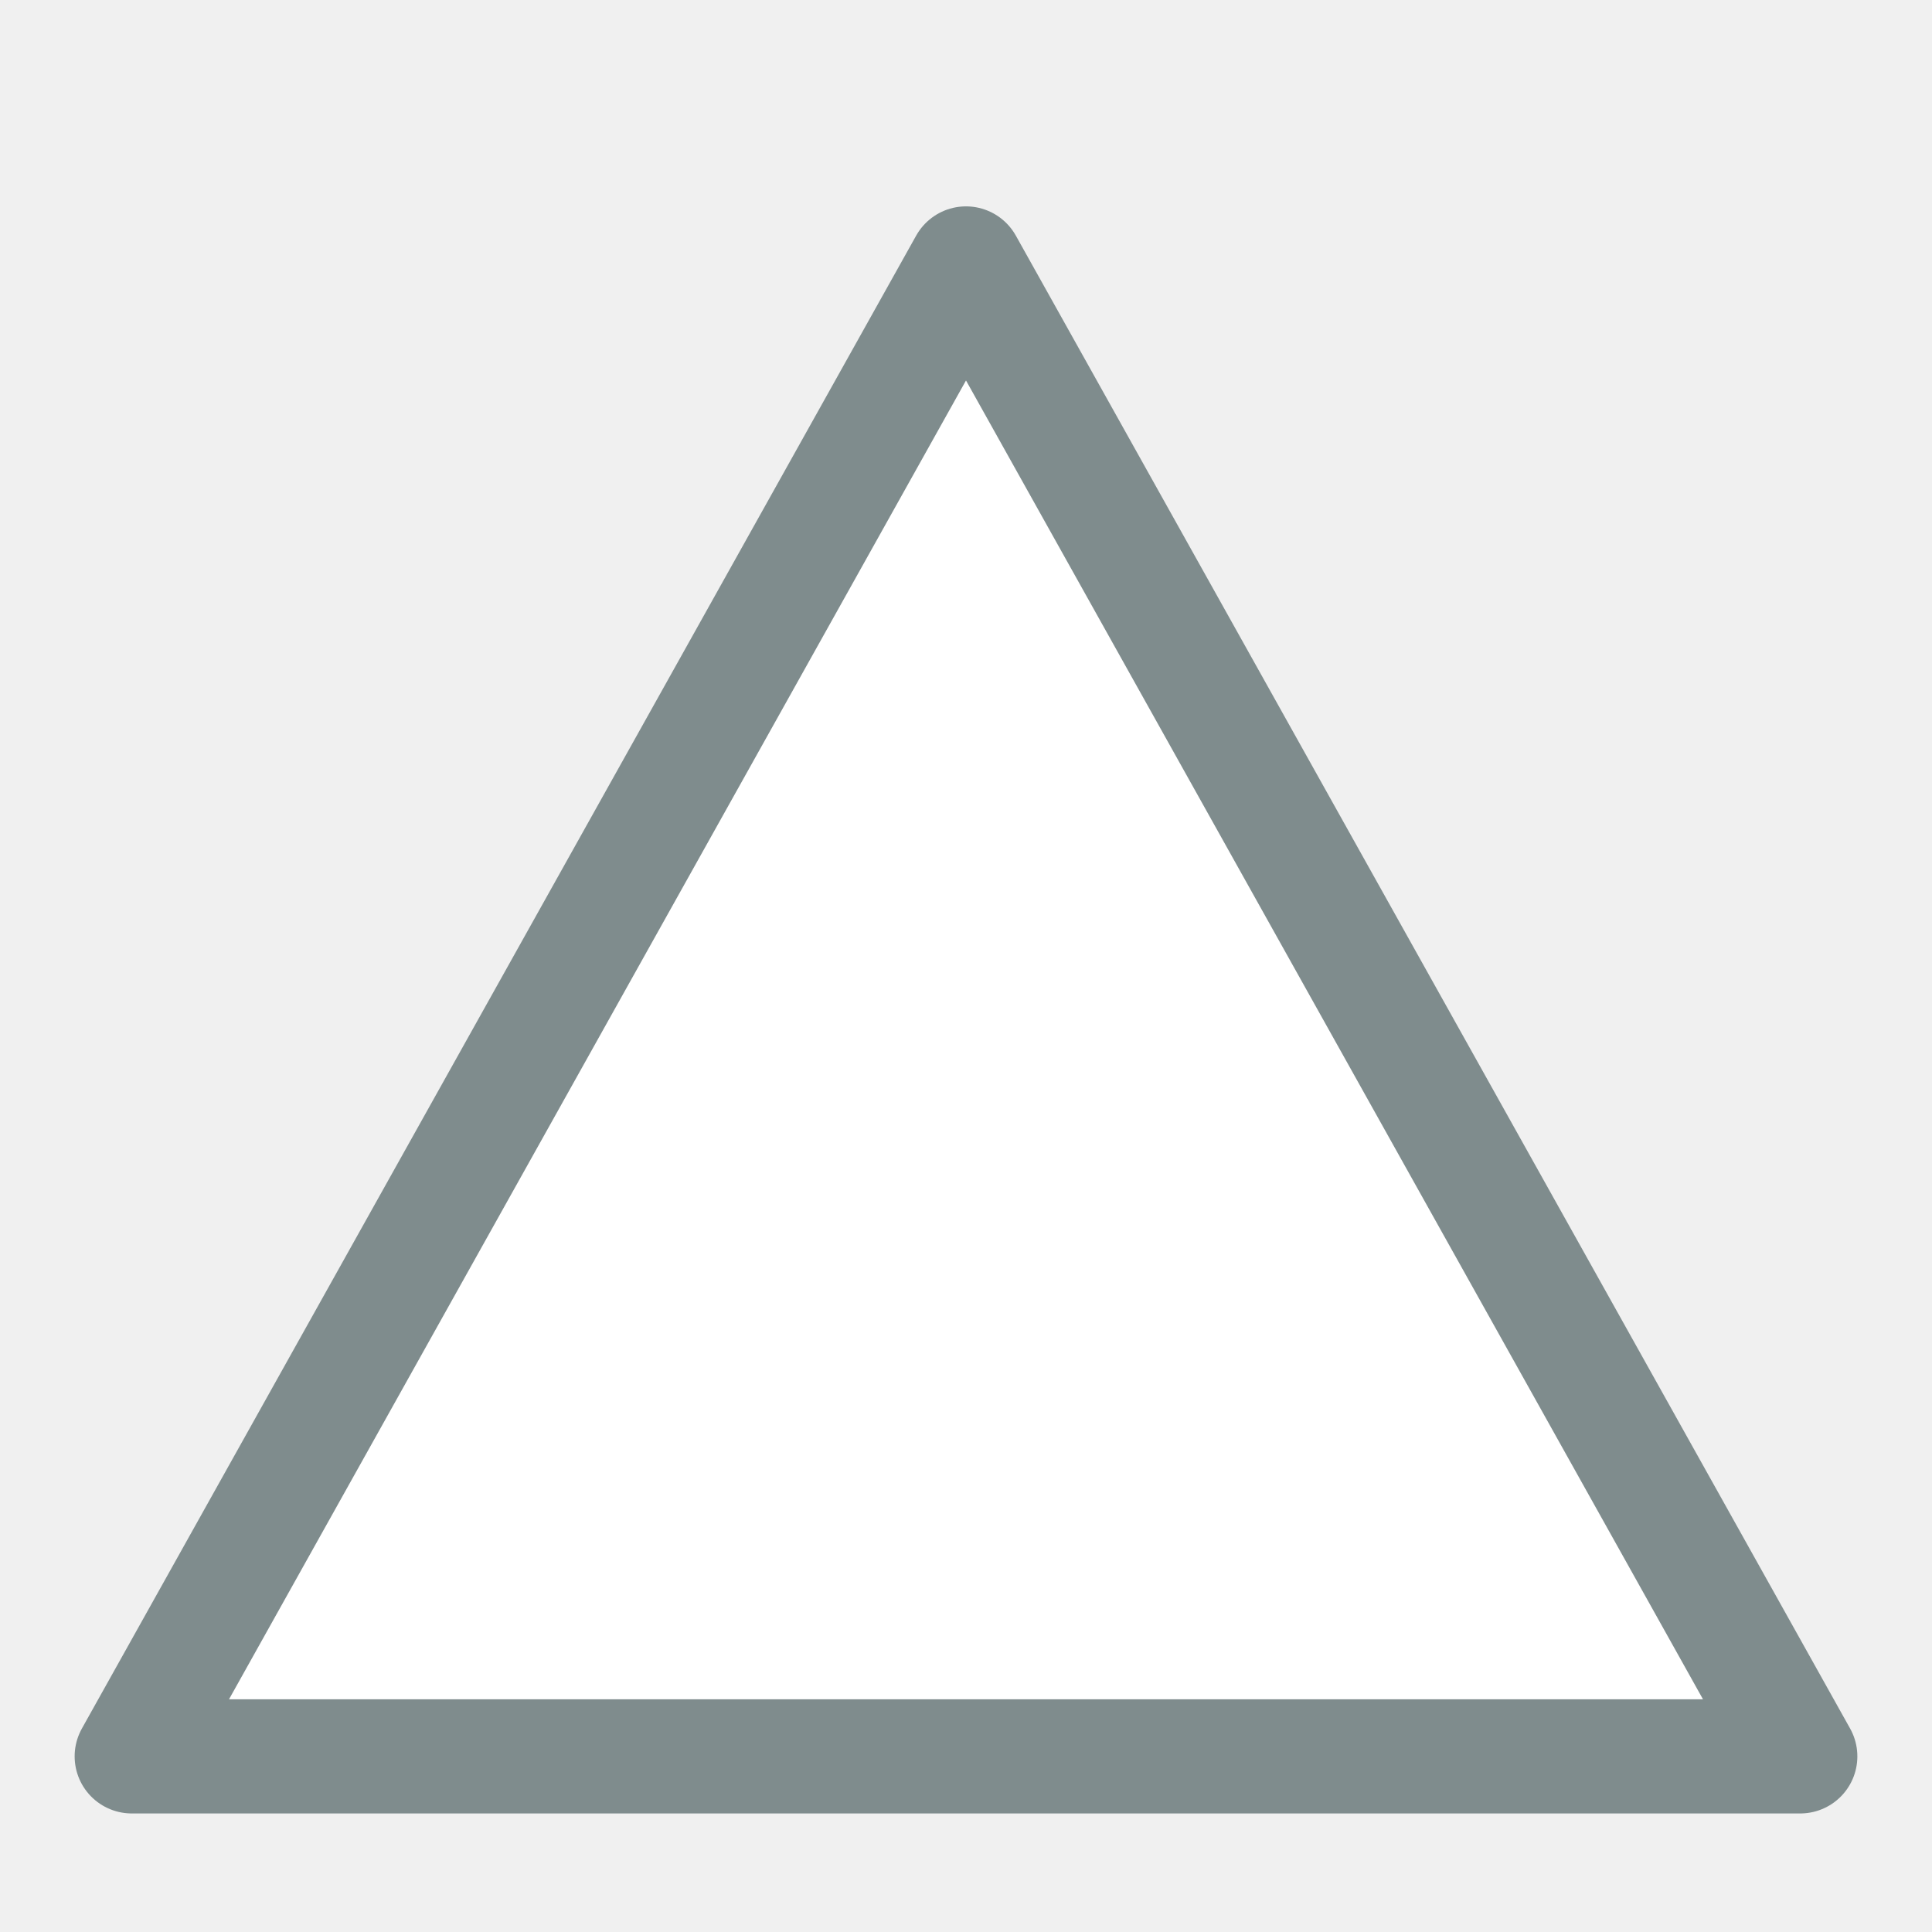
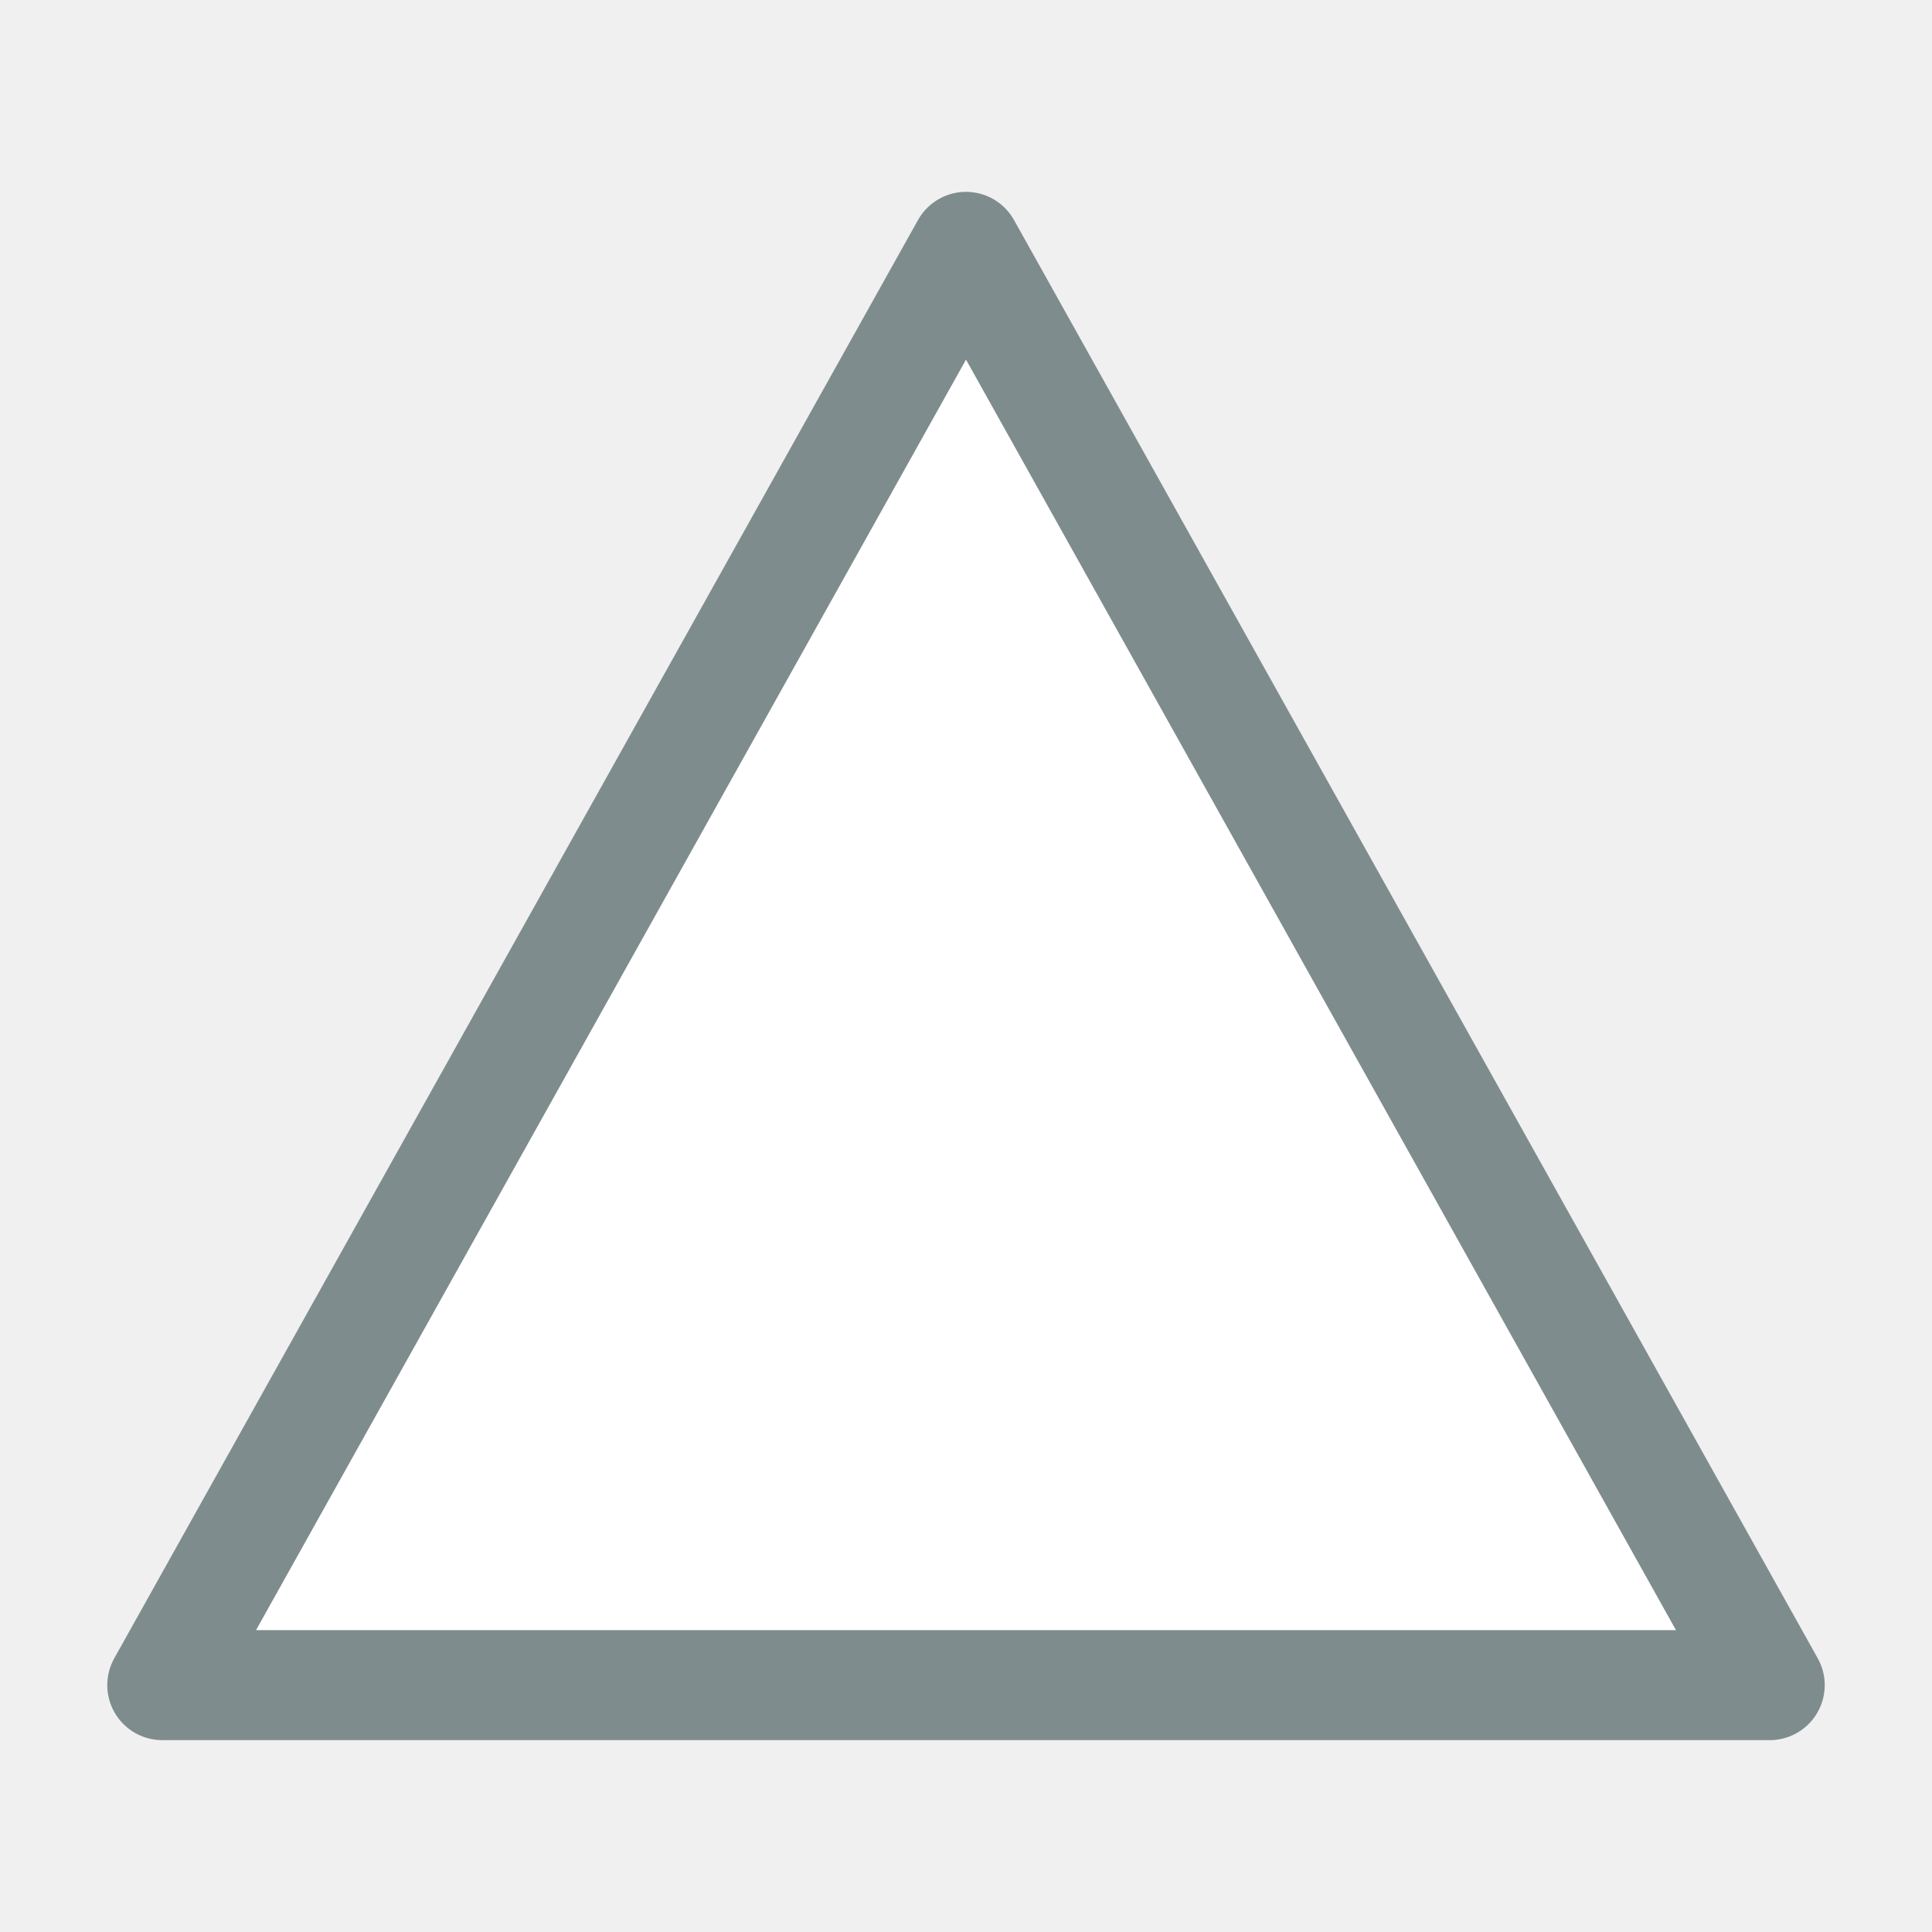
- <svg xmlns="http://www.w3.org/2000/svg" xml:space="preserve" width="22" height="22">
-   <path d="M11 3L20.5 20H1.5L11 3Z" fill="white" stroke="#7f8c8d" stroke-width="1.3" stroke-linejoin="round" />
+ <svg xmlns="http://www.w3.org/2000/svg" xml:space="preserve" width="18" height="18">
+   <path fill="#fff" stroke="#7f8c8d" stroke-linejoin="round" stroke-width="1.025" d="M9 2.3 1.512 15.7h14.976Z" />
</svg>
